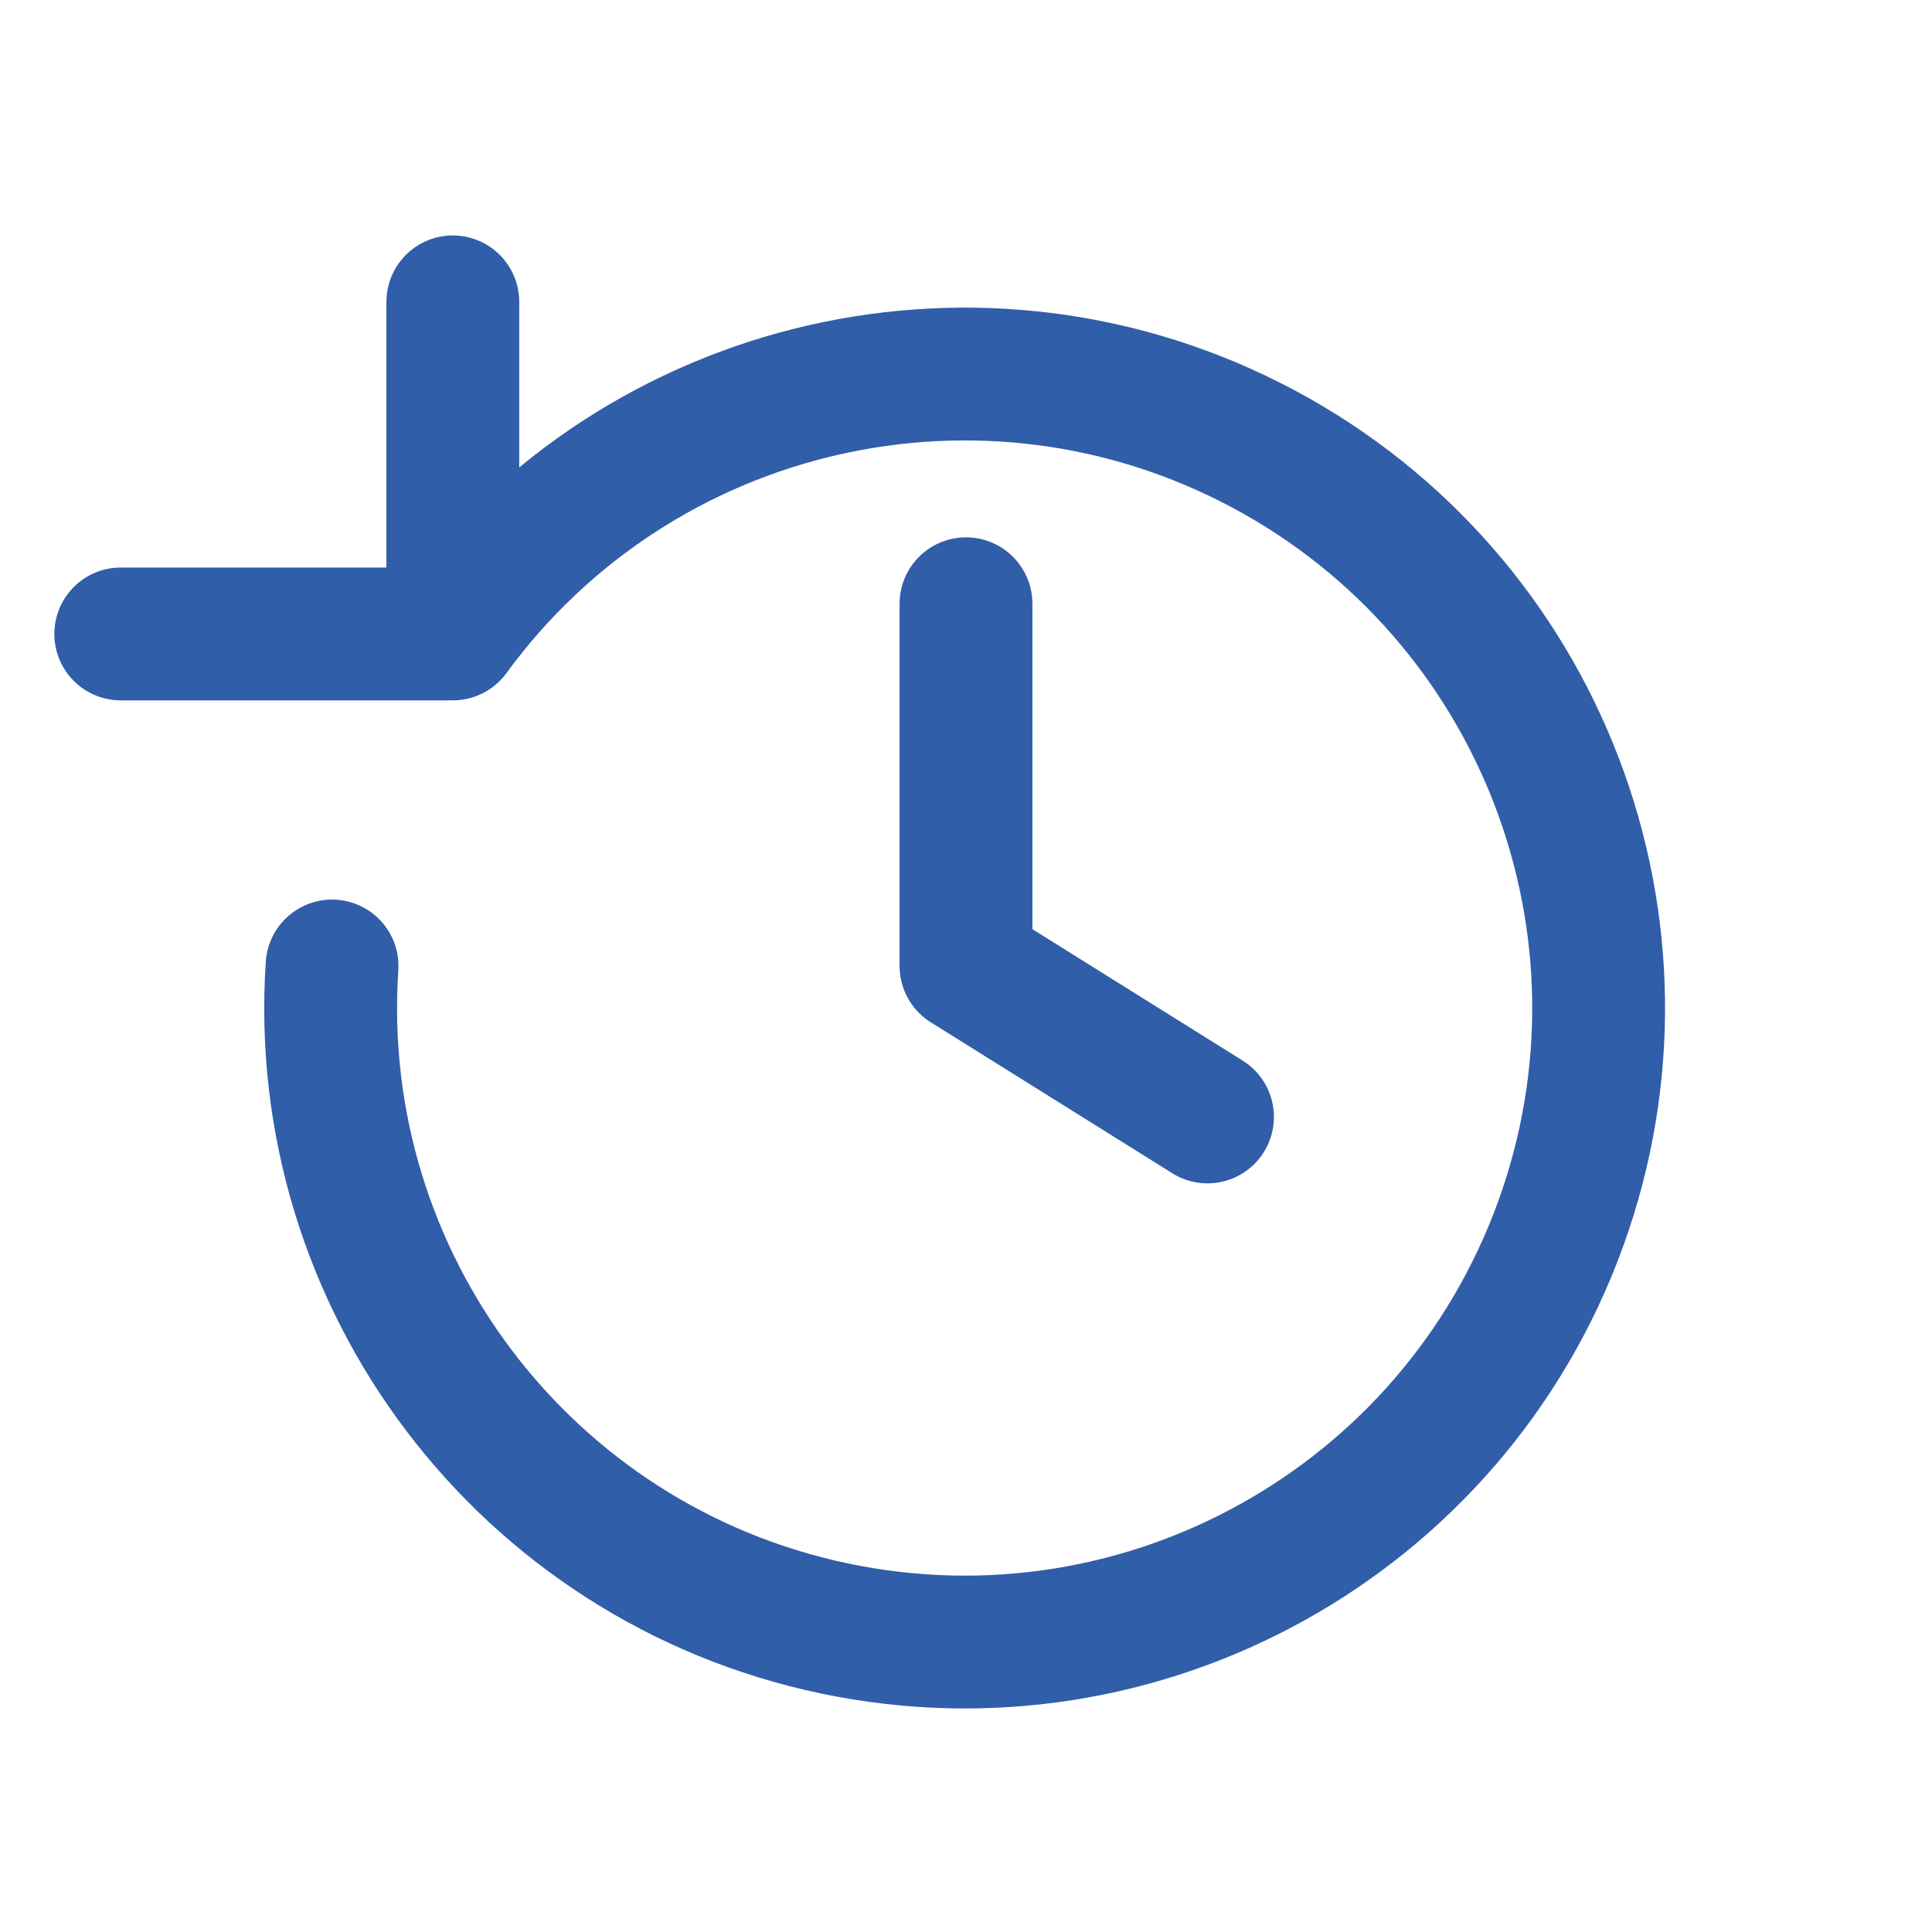
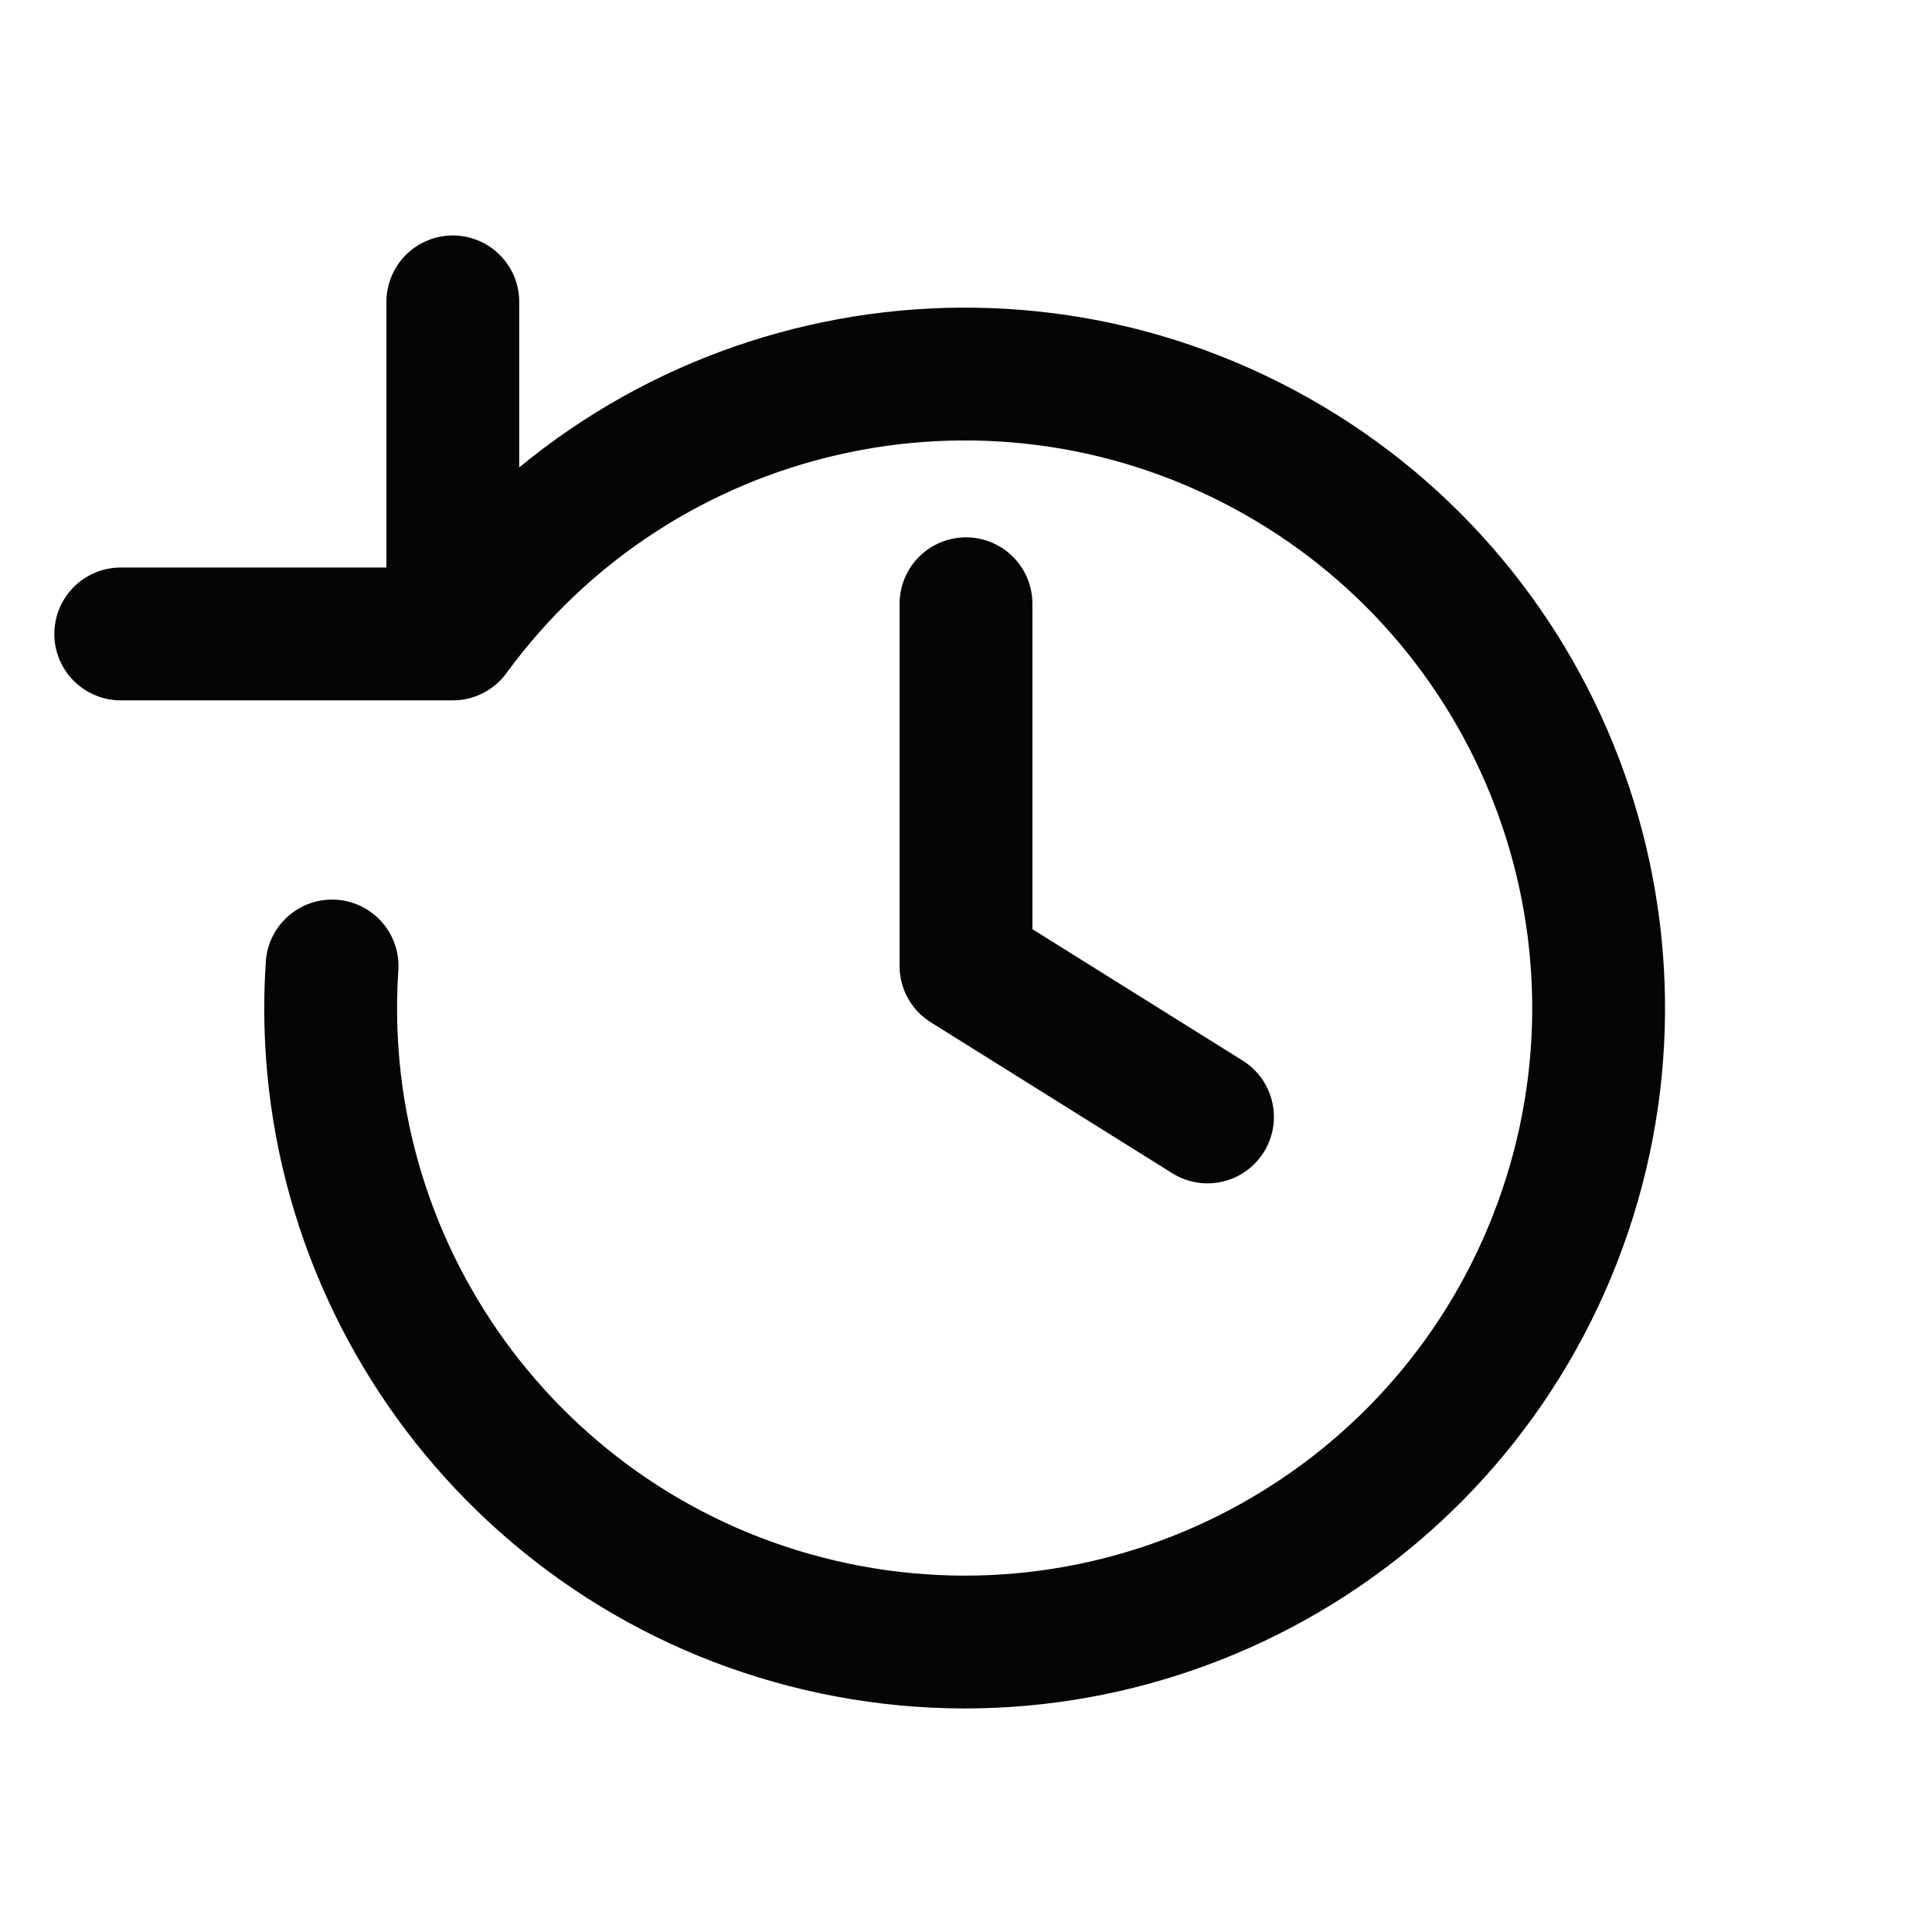
<svg xmlns="http://www.w3.org/2000/svg" viewBox="0 0 32 32" fill="none">
-   <path d="M7.5 10.5A10.5 10.5 0 1 1 5.5 16M7.5 5v5.5H2" stroke="#315EA8" stroke-width="2.2" stroke-linecap="round" stroke-linejoin="round" />
-   <path d="M16 10v6l4 2.5" stroke="#315EA8" stroke-width="2.2" stroke-linecap="round" stroke-linejoin="round" />
+   <path d="M7.5 10.5A10.5 10.5 0 1 1 5.5 16M7.5 5v5.5H2" stroke="#050505" stroke-width="2.2" stroke-linecap="round" stroke-linejoin="round" />
+   <path d="M16 10v6l4 2.5" stroke="#050505" stroke-width="2.2" stroke-linecap="round" stroke-linejoin="round" />
</svg>
